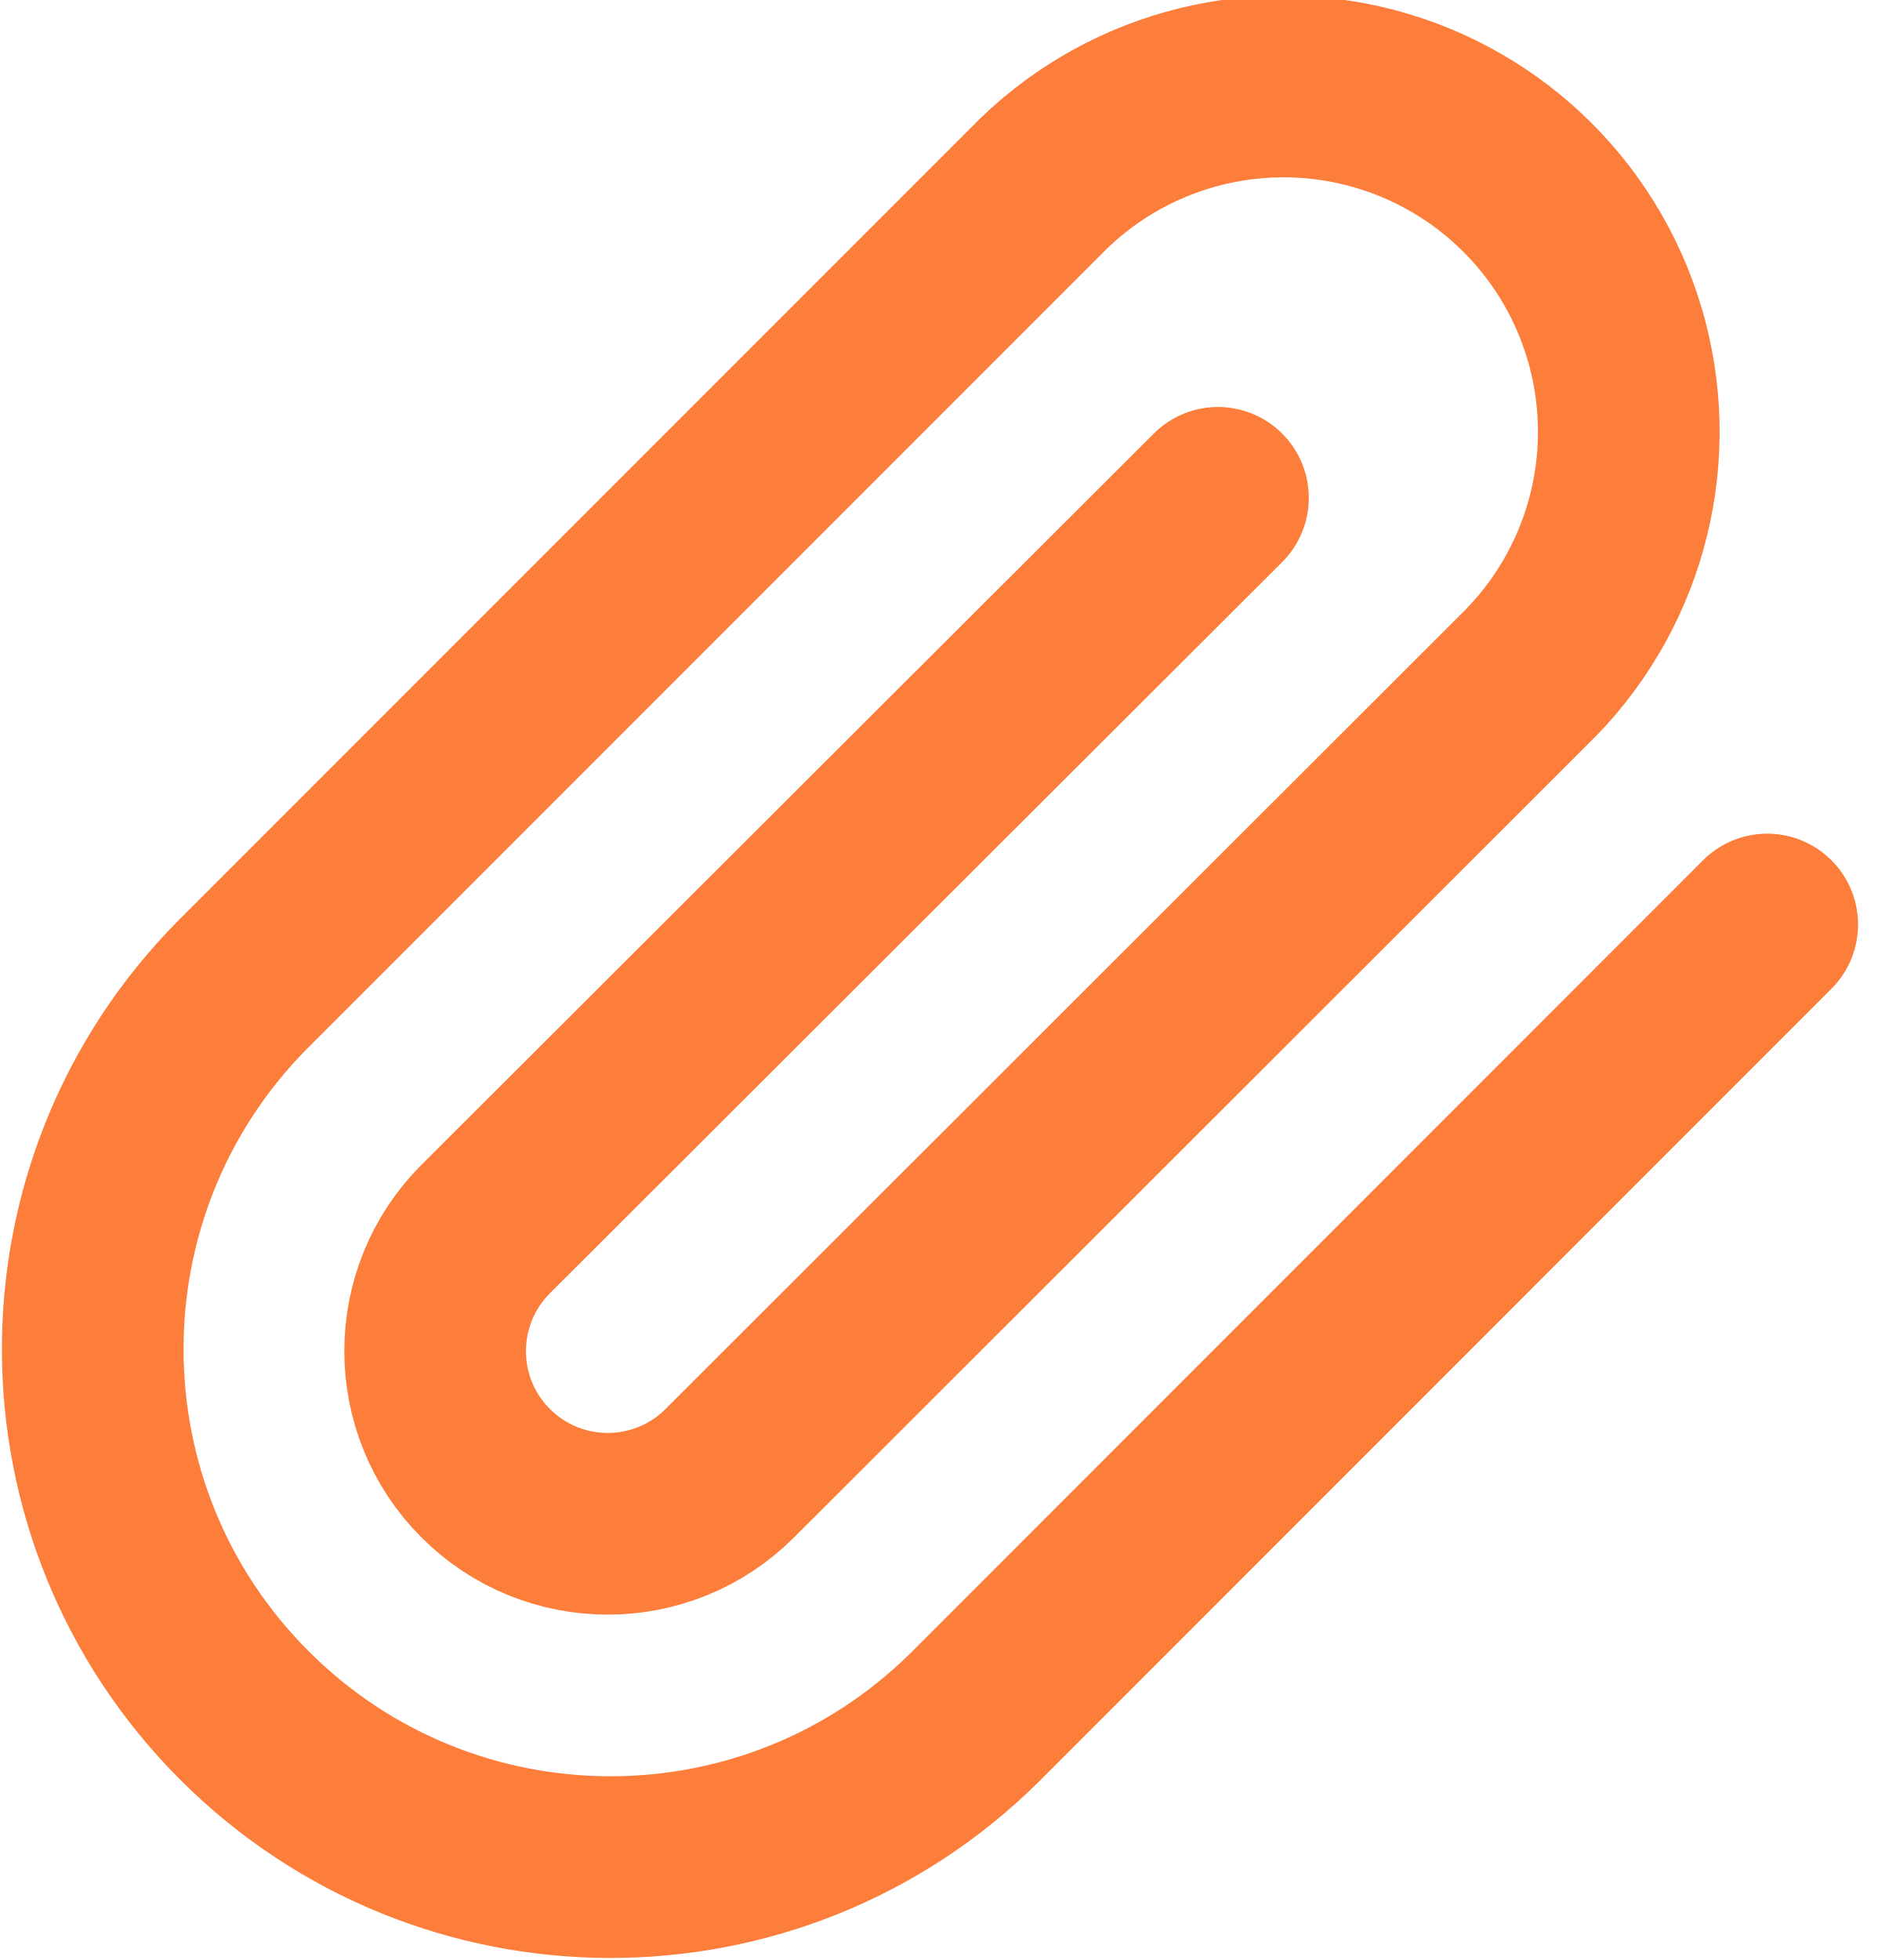
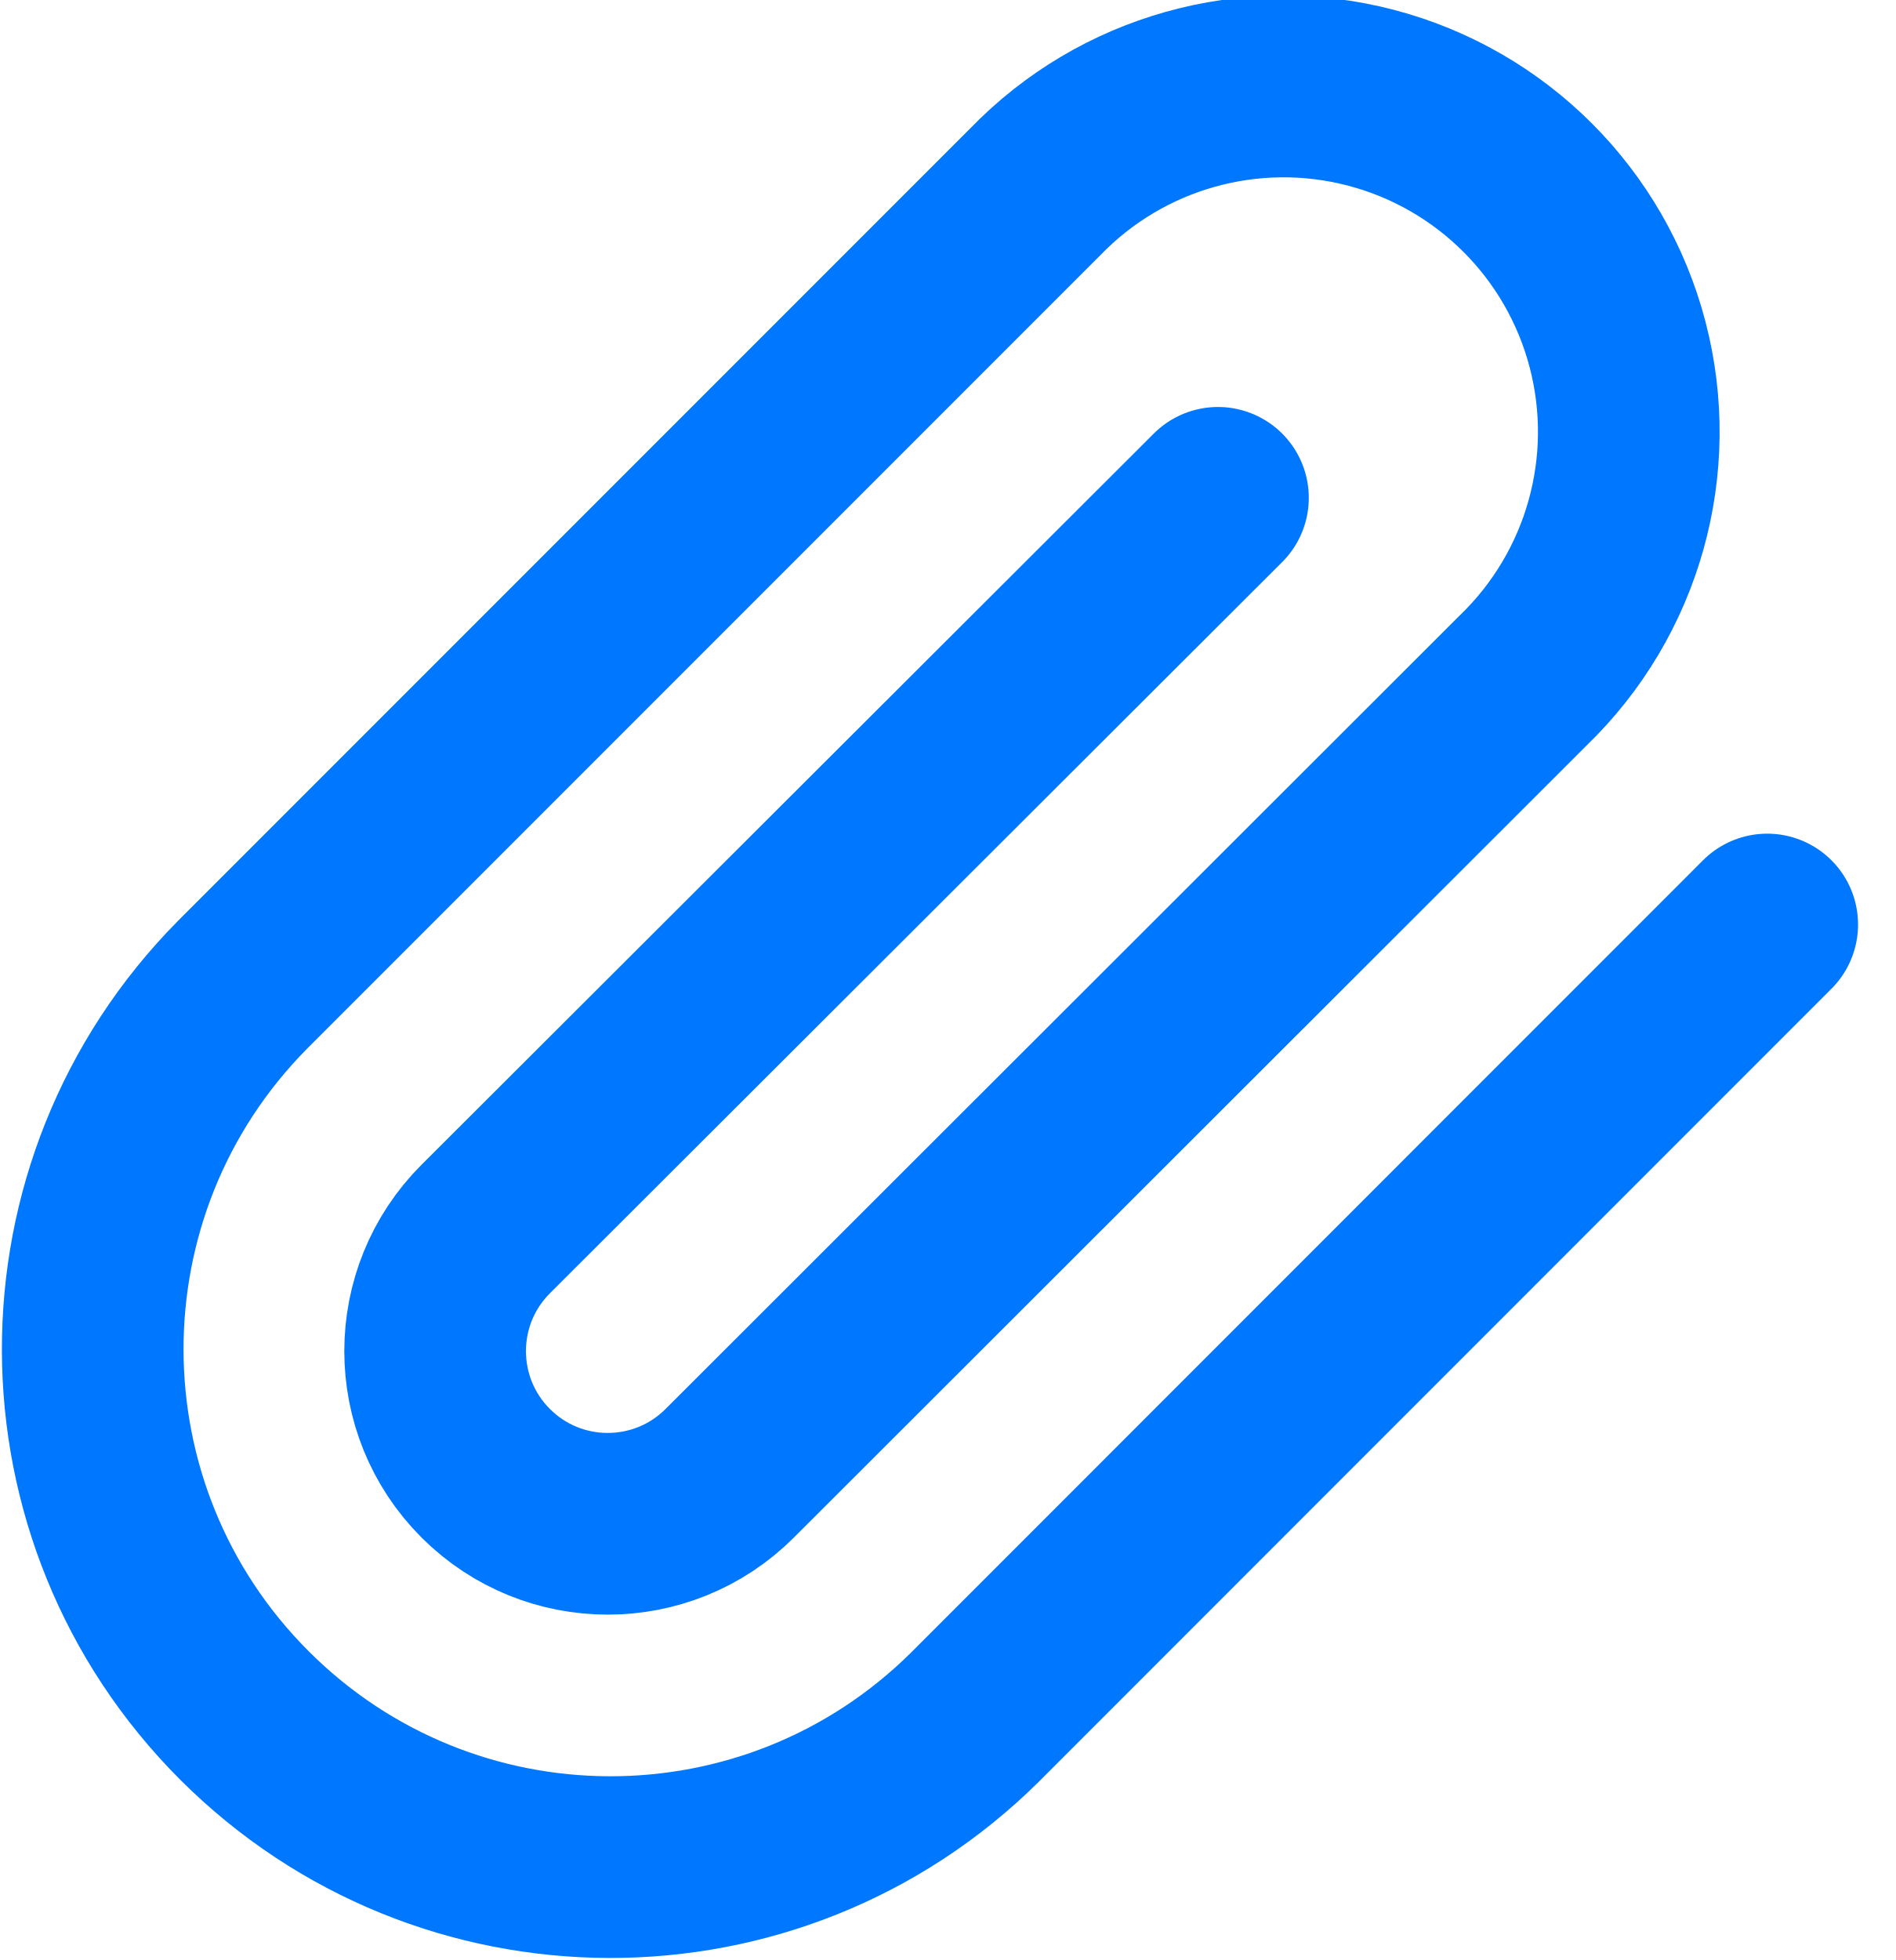
<svg xmlns="http://www.w3.org/2000/svg" width="13.569" height="14.024" viewBox="0 0 13.569 14.024">
-   <path fill="none" stroke="#fd7d3b" stroke-linecap="round" stroke-linejoin="round" stroke-width="1.3px" d="M14 7.353l-5.672 5.673a3.706 3.706 0 0 1-5.241-5.241l5.674-5.674a2.471 2.471 0 1 1 3.494 3.494l-5.68 5.674a1.235 1.235 0 1 1-1.747-1.747L10.069 4.3" transform="translate(-1.352 -0.738)" />
+   <path fill="none" stroke="#0077ff" stroke-linecap="round" stroke-linejoin="round" stroke-width="1.3px" d="M14 7.353l-5.672 5.673a3.706 3.706 0 0 1-5.241-5.241l5.674-5.674a2.471 2.471 0 1 1 3.494 3.494l-5.68 5.674a1.235 1.235 0 1 1-1.747-1.747L10.069 4.3" transform="translate(-1.352 -0.738)" />
</svg>
